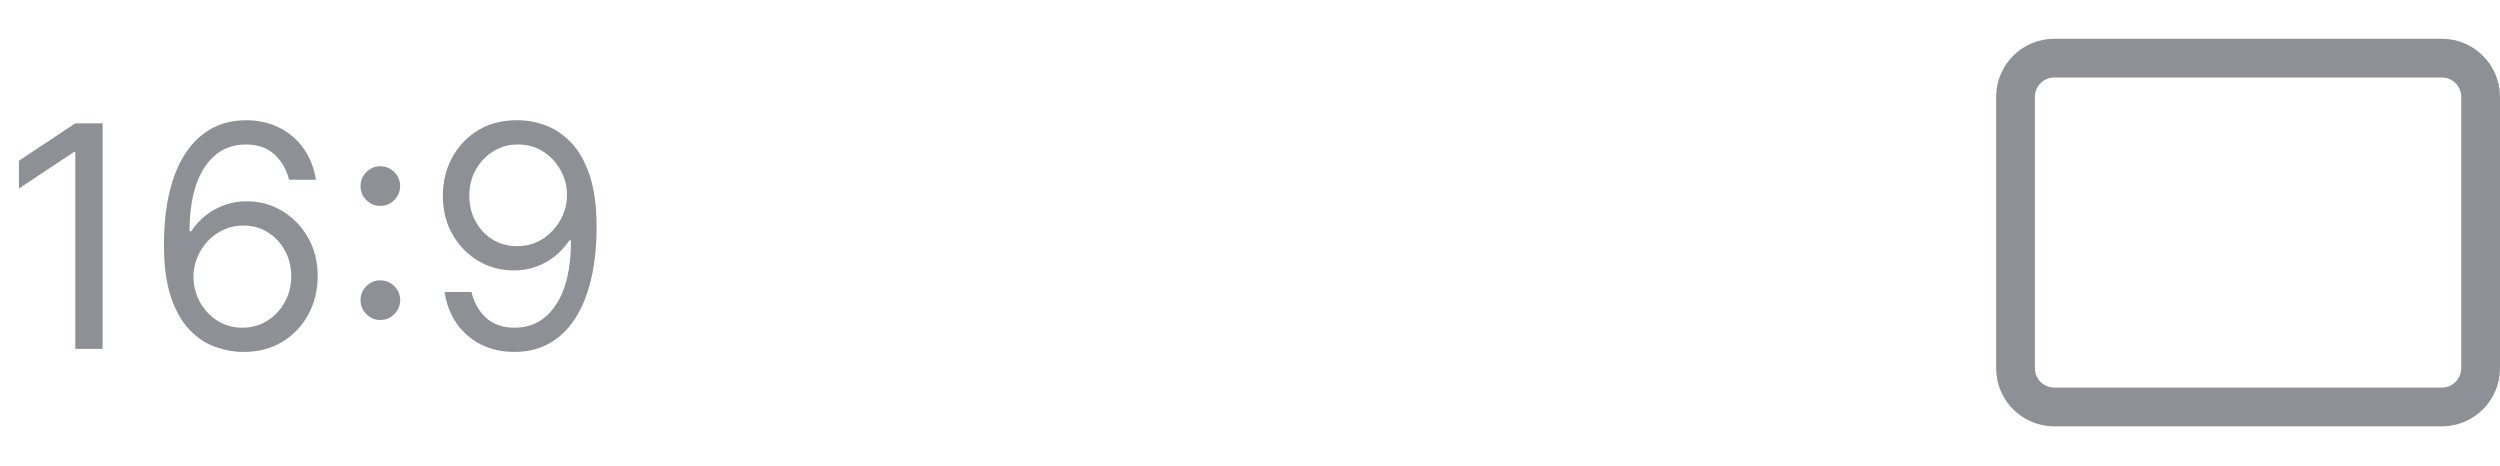
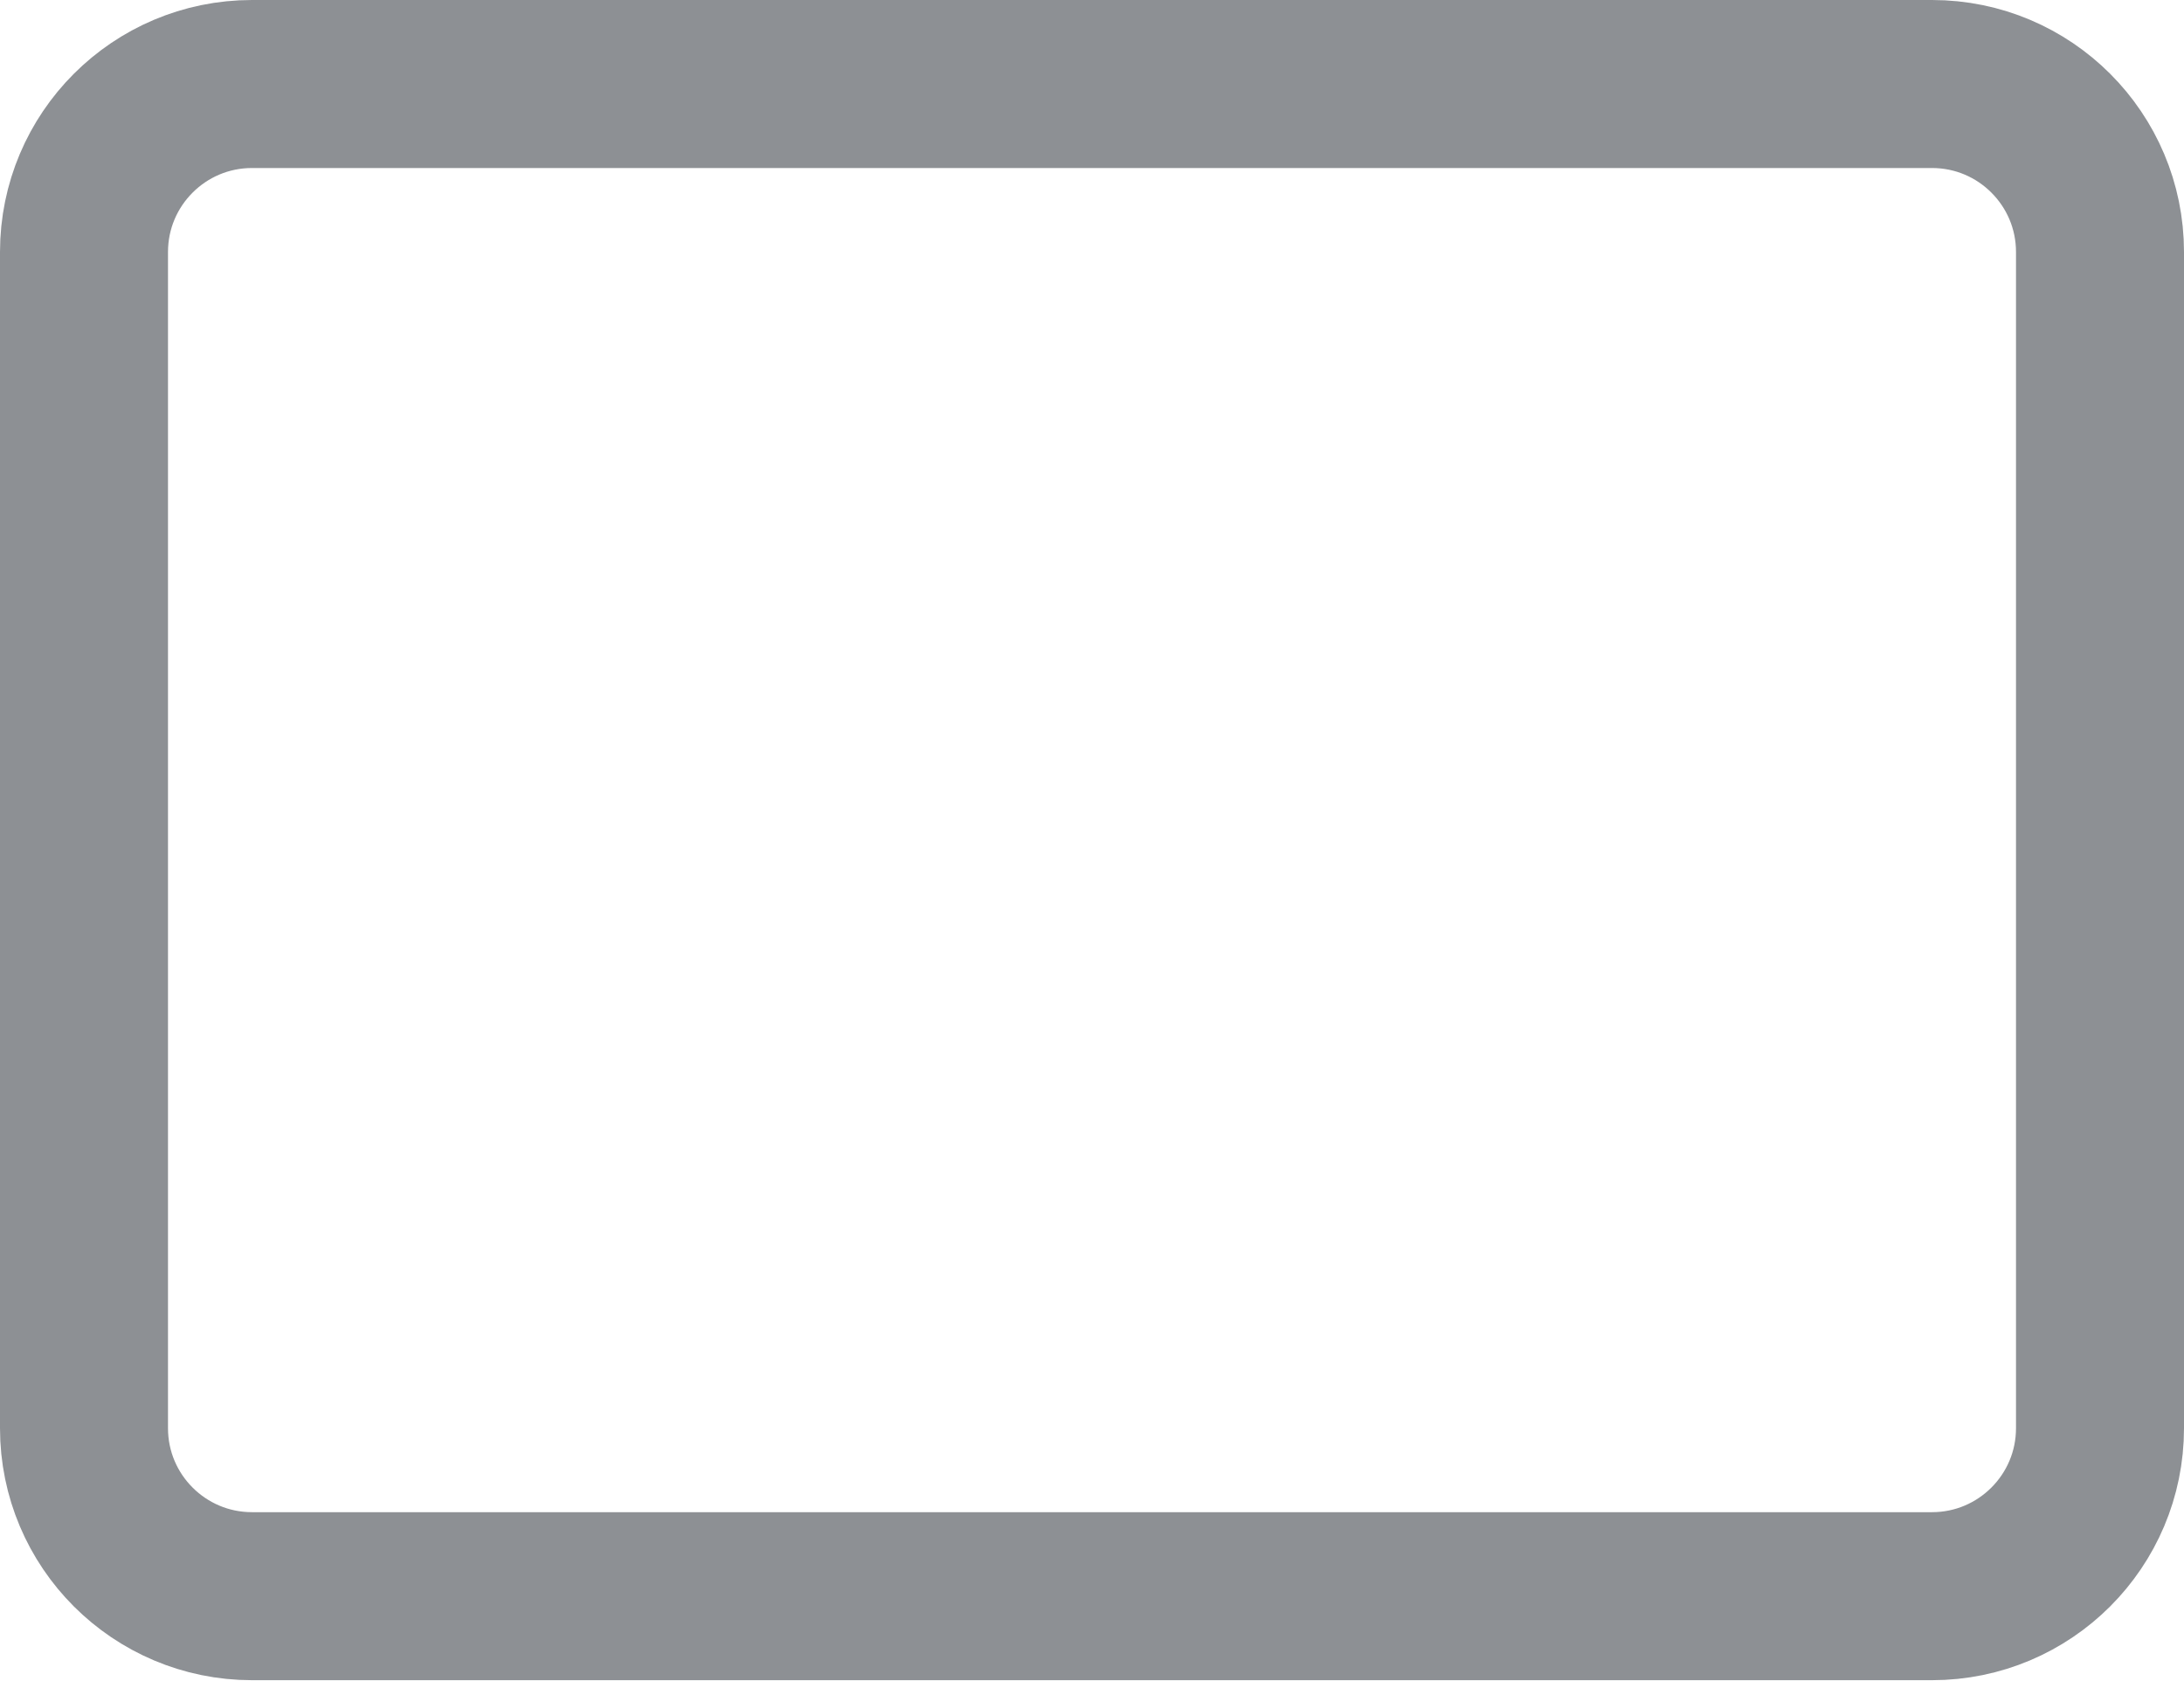
- <svg xmlns="http://www.w3.org/2000/svg" width="129" height="24" viewBox="0 0 129 24" fill="none">
-   <path d="M5.295 6.364V18H3.886V7.841H3.818L0.977 9.727V8.295L3.886 6.364H5.295ZM12.506 18.159C12.028 18.151 11.551 18.061 11.074 17.886C10.597 17.712 10.161 17.419 9.767 17.006C9.373 16.589 9.057 16.026 8.818 15.318C8.58 14.606 8.46 13.712 8.46 12.636C8.46 11.606 8.557 10.693 8.75 9.898C8.943 9.098 9.223 8.426 9.591 7.881C9.958 7.331 10.402 6.915 10.921 6.631C11.443 6.347 12.032 6.205 12.688 6.205C13.339 6.205 13.919 6.335 14.426 6.597C14.938 6.854 15.354 7.214 15.676 7.676C15.998 8.138 16.206 8.67 16.301 9.273H14.915C14.786 8.75 14.536 8.316 14.165 7.972C13.794 7.627 13.301 7.455 12.688 7.455C11.786 7.455 11.076 7.847 10.557 8.631C10.042 9.415 9.782 10.515 9.778 11.932H9.869C10.081 11.61 10.333 11.335 10.625 11.108C10.921 10.877 11.246 10.699 11.602 10.574C11.958 10.449 12.335 10.386 12.733 10.386C13.4 10.386 14.009 10.553 14.562 10.886C15.116 11.216 15.559 11.672 15.892 12.256C16.225 12.835 16.392 13.5 16.392 14.25C16.392 14.97 16.231 15.629 15.909 16.227C15.587 16.822 15.134 17.296 14.551 17.648C13.972 17.996 13.29 18.167 12.506 18.159ZM12.506 16.909C12.983 16.909 13.411 16.79 13.79 16.551C14.172 16.312 14.473 15.992 14.693 15.591C14.917 15.189 15.028 14.742 15.028 14.25C15.028 13.769 14.921 13.331 14.704 12.938C14.492 12.54 14.199 12.223 13.824 11.989C13.453 11.754 13.028 11.636 12.551 11.636C12.191 11.636 11.856 11.708 11.546 11.852C11.235 11.992 10.962 12.186 10.727 12.432C10.496 12.678 10.314 12.96 10.182 13.278C10.049 13.593 9.983 13.924 9.983 14.273C9.983 14.735 10.091 15.167 10.307 15.568C10.527 15.97 10.826 16.294 11.204 16.54C11.587 16.786 12.021 16.909 12.506 16.909ZM19.626 16.511C19.346 16.511 19.106 16.411 18.905 16.21C18.704 16.009 18.604 15.769 18.604 15.489C18.604 15.208 18.704 14.968 18.905 14.767C19.106 14.566 19.346 14.466 19.626 14.466C19.907 14.466 20.147 14.566 20.348 14.767C20.549 14.968 20.649 15.208 20.649 15.489C20.649 15.674 20.602 15.845 20.507 16C20.416 16.155 20.293 16.28 20.138 16.375C19.986 16.466 19.816 16.511 19.626 16.511ZM19.626 10.625C19.346 10.625 19.106 10.525 18.905 10.324C18.704 10.123 18.604 9.883 18.604 9.602C18.604 9.322 18.704 9.081 18.905 8.881C19.106 8.68 19.346 8.58 19.626 8.58C19.907 8.58 20.147 8.68 20.348 8.881C20.549 9.081 20.649 9.322 20.649 9.602C20.649 9.788 20.602 9.958 20.507 10.114C20.416 10.269 20.293 10.394 20.138 10.489C19.986 10.579 19.816 10.625 19.626 10.625ZM26.737 6.205C27.215 6.208 27.692 6.299 28.169 6.477C28.646 6.655 29.082 6.951 29.476 7.364C29.87 7.773 30.186 8.331 30.425 9.04C30.663 9.748 30.783 10.636 30.783 11.704C30.783 12.739 30.684 13.657 30.487 14.46C30.294 15.259 30.014 15.934 29.646 16.483C29.283 17.032 28.84 17.449 28.317 17.733C27.798 18.017 27.211 18.159 26.555 18.159C25.904 18.159 25.322 18.03 24.811 17.773C24.303 17.511 23.887 17.15 23.561 16.688C23.239 16.222 23.033 15.682 22.942 15.068H24.328C24.453 15.602 24.701 16.044 25.072 16.392C25.447 16.737 25.942 16.909 26.555 16.909C27.453 16.909 28.162 16.517 28.68 15.733C29.203 14.949 29.465 13.841 29.465 12.409H29.374C29.162 12.727 28.91 13.002 28.618 13.233C28.326 13.464 28.002 13.642 27.646 13.767C27.29 13.892 26.912 13.954 26.51 13.954C25.843 13.954 25.232 13.79 24.675 13.46C24.122 13.127 23.678 12.671 23.345 12.091C23.016 11.508 22.851 10.841 22.851 10.091C22.851 9.379 23.01 8.727 23.328 8.136C23.65 7.542 24.101 7.068 24.68 6.716C25.264 6.364 25.949 6.193 26.737 6.205ZM26.737 7.455C26.26 7.455 25.83 7.574 25.447 7.812C25.069 8.047 24.767 8.366 24.544 8.767C24.324 9.165 24.215 9.606 24.215 10.091C24.215 10.576 24.32 11.017 24.533 11.415C24.749 11.809 25.042 12.123 25.413 12.358C25.788 12.589 26.215 12.704 26.692 12.704C27.052 12.704 27.387 12.634 27.697 12.494C28.008 12.35 28.279 12.155 28.51 11.909C28.745 11.659 28.928 11.377 29.061 11.062C29.194 10.744 29.26 10.413 29.26 10.068C29.26 9.614 29.15 9.188 28.93 8.79C28.715 8.392 28.415 8.07 28.033 7.824C27.654 7.578 27.222 7.455 26.737 7.455Z" fill="#8D9094" />
-   <rect x="128" y="3" width="18" height="24" rx="2" transform="rotate(90 128 3)" stroke="#8D9094" stroke-width="2" />
+ <svg xmlns="http://www.w3.org/2000/svg" width="26" height="20" viewBox="0 0 26 20" fill="none">
+   <rect x="25" y="1" width="18" height="24" rx="2" transform="rotate(90 25 1)" stroke="#8D9094" stroke-width="2" />
</svg>
